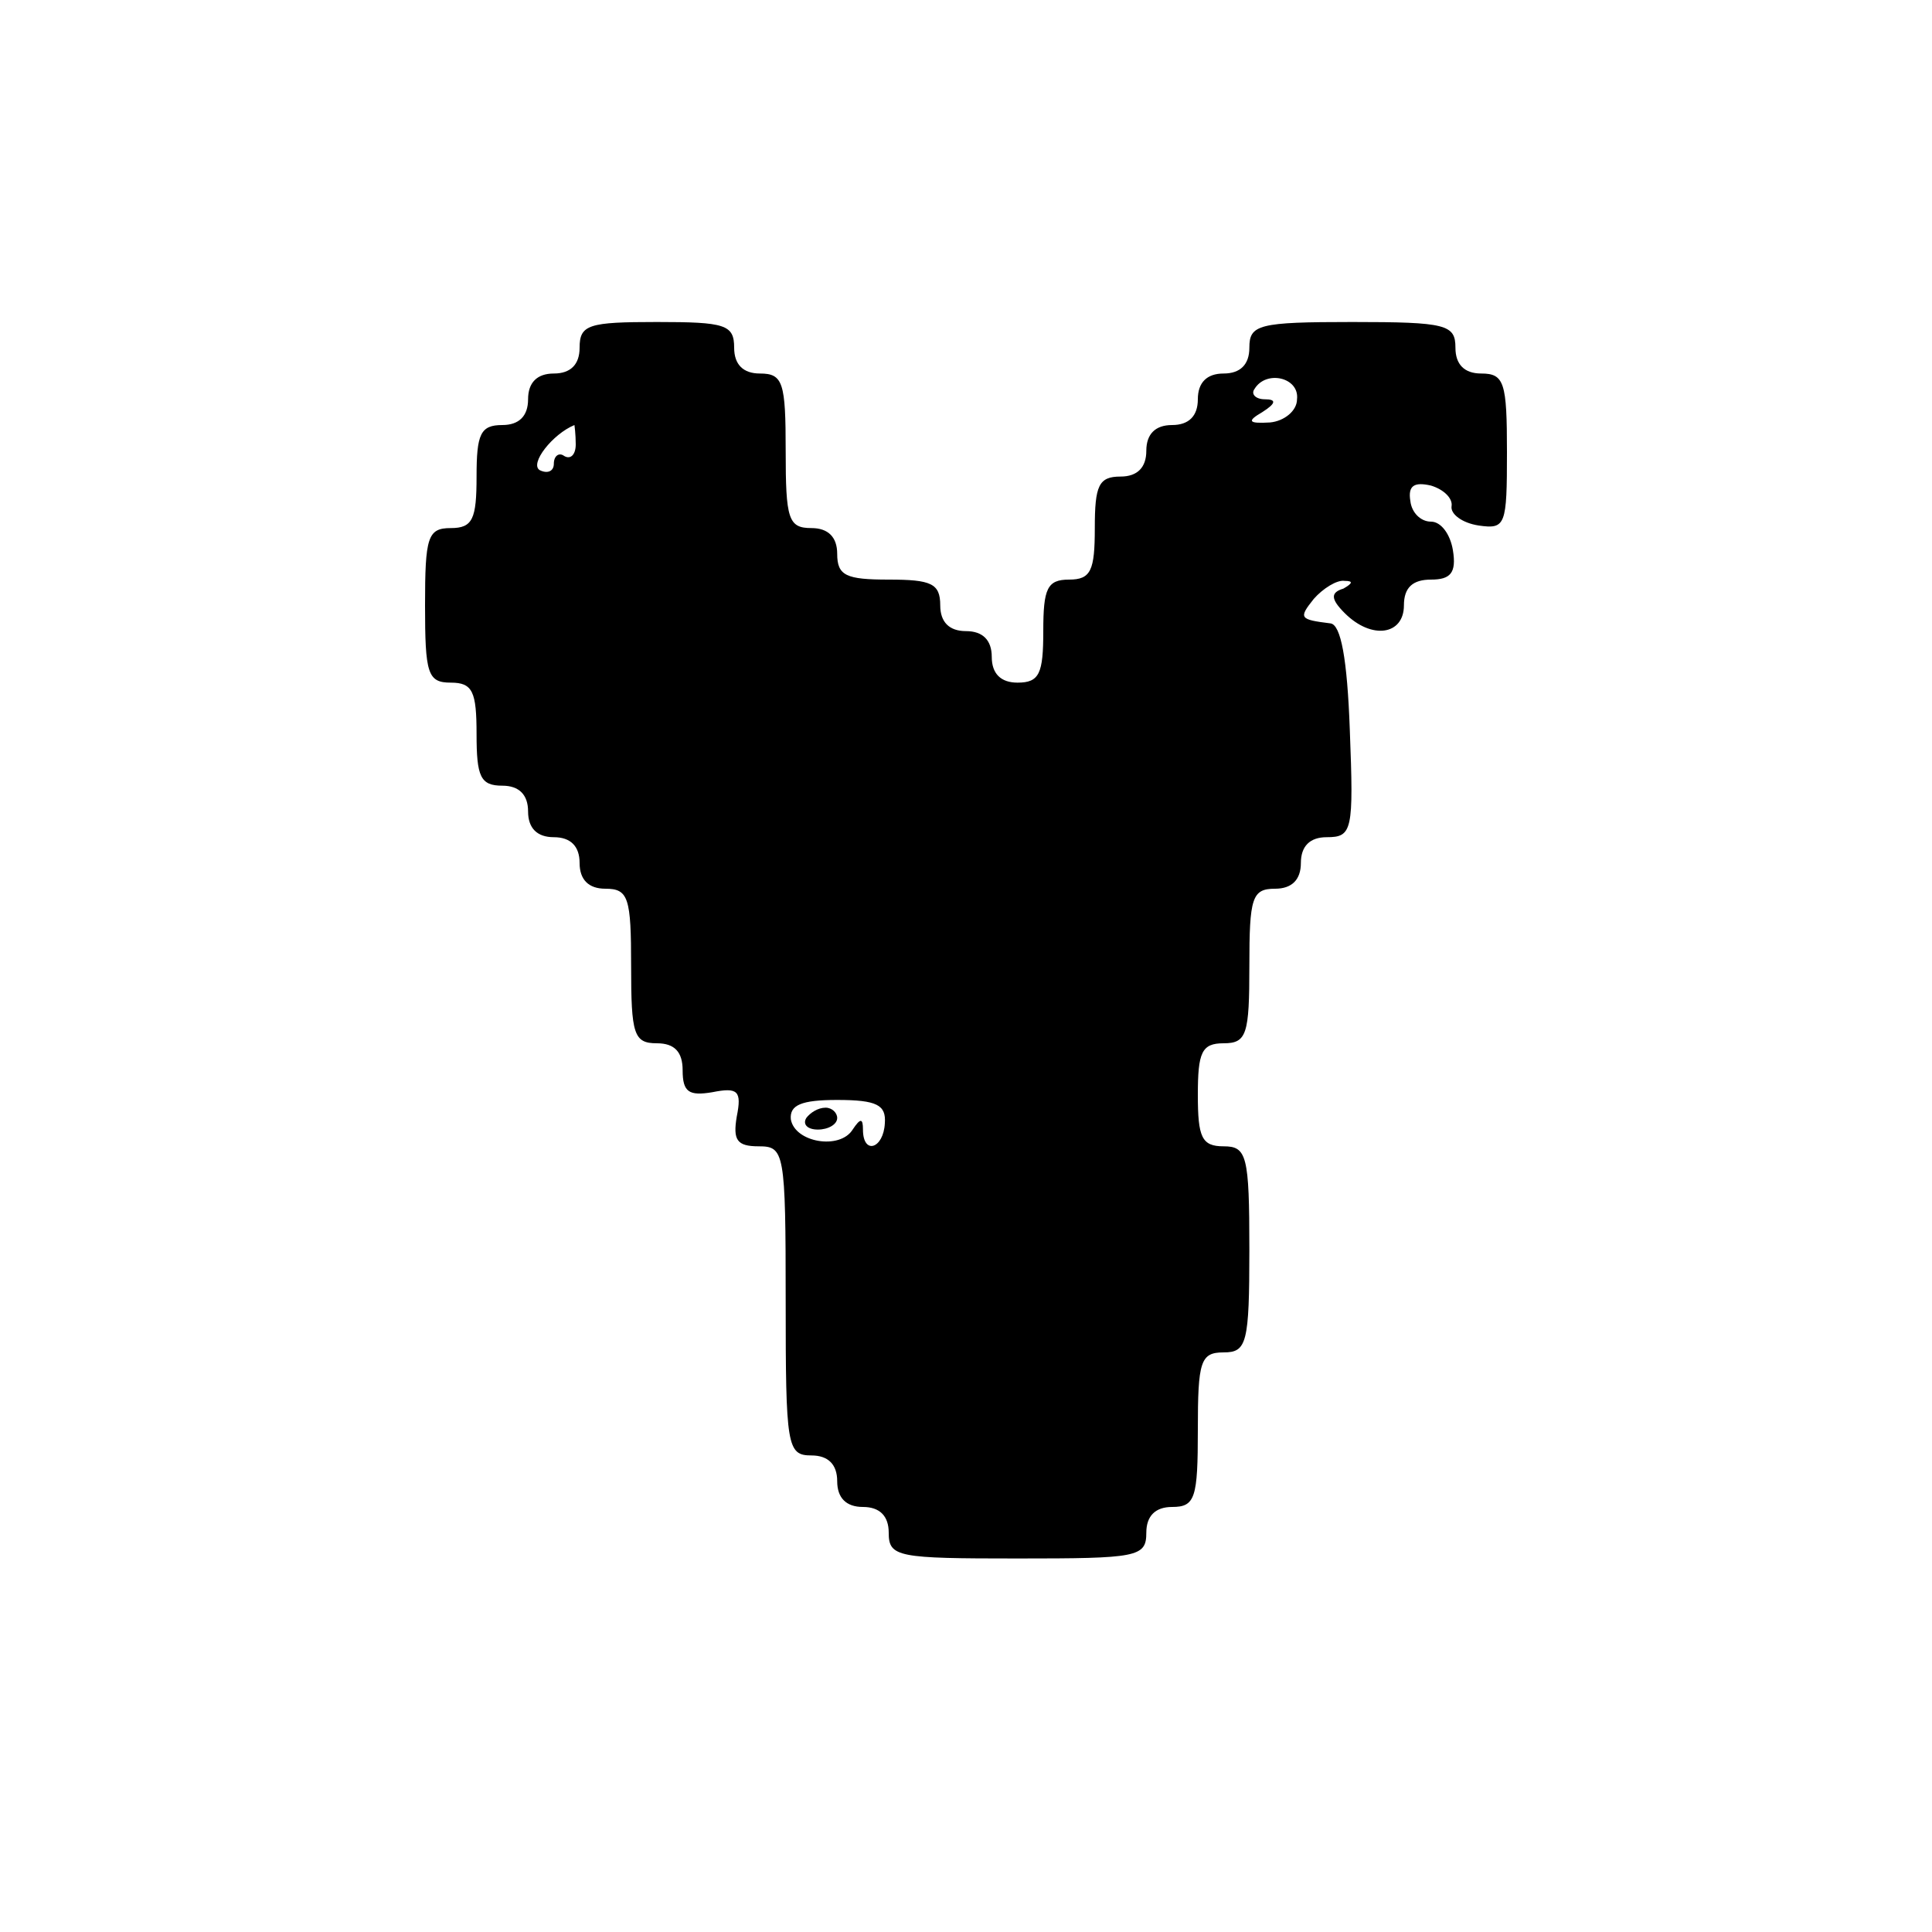
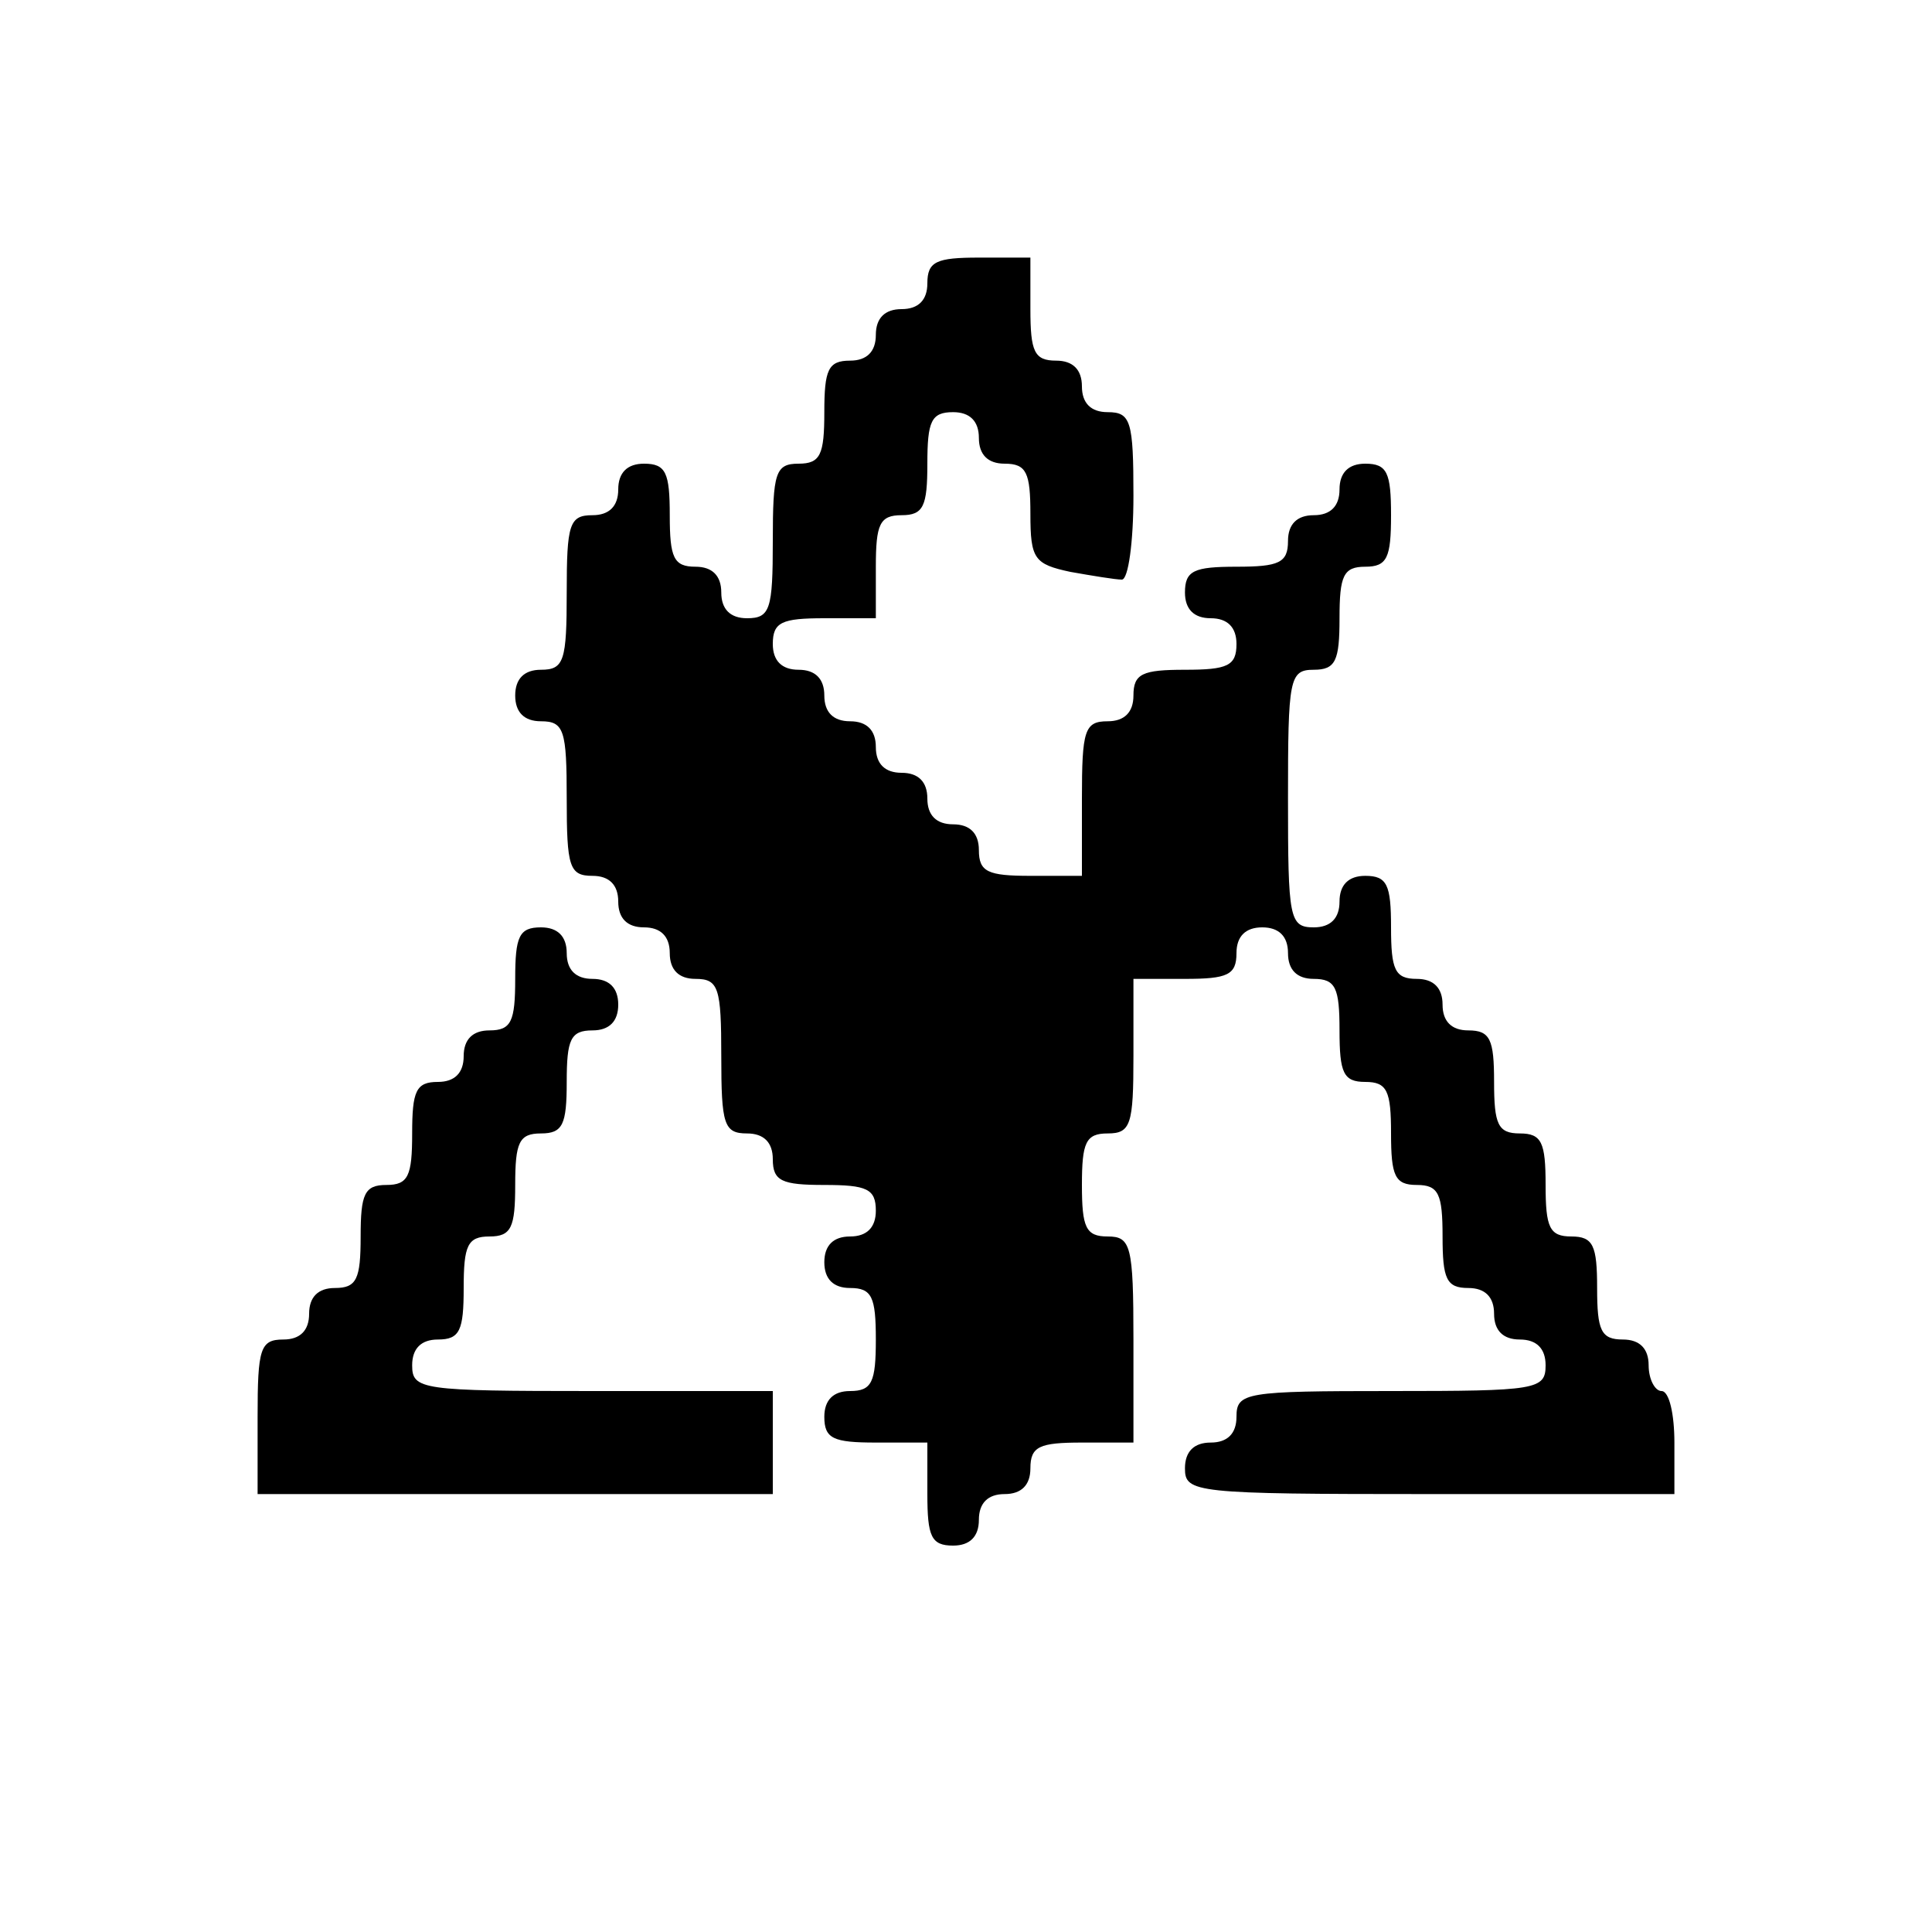
- <svg xmlns="http://www.w3.org/2000/svg" width="200" height="200" preserveAspectRatio="xMidYMid meet" version="1.0" viewBox="0 0 150 150">
-   <g fill="#000" stroke="none">
-     <path d="M450 1230 c0 -13 -7 -20 -20 -20 -13 0 -20 -7 -20 -20 0 -13 -7 -20 -20 -20 -17 0 -20 -7 -20 -40 0 -33 -3 -40 -20 -40 -18 0 -20 -7 -20 -60 0 -53 2 -60 20 -60 17 0 20 -7 20 -40 0 -33 3 -40 20 -40 13 0 20 -7 20 -20 0 -13 7 -20 20 -20 13 0 20 -7 20 -20 0 -13 7 -20 20 -20 18 0 20 -7 20 -60 0 -53 2 -60 20 -60 14 0 20 -7 20 -21 0 -17 5 -20 23 -17 20 4 23 1 19 -19 -3 -18 0 -23 17 -23 20 0 21 -4 21 -120 0 -113 1 -120 20 -120 13 0 20 -7 20 -20 0 -13 7 -20 20 -20 13 0 20 -7 20 -20 0 -19 7 -20 100 -20 93 0 100 1 100 20 0 13 7 20 20 20 18 0 20 7 20 60 0 53 2 60 20 60 18 0 20 7 20 80 0 73 -2 80 -20 80 -17 0 -20 7 -20 40 0 33 3 40 20 40 18 0 20 7 20 60 0 53 2 60 20 60 13 0 20 7 20 20 0 13 7 20 20 20 20 0 21 5 18 83 -2 56 -7 82 -15 83 -24 3 -25 4 -13 19 7 8 18 15 24 14 7 0 6 -2 -1 -6 -10 -3 -10 -8 1 -19 21 -21 46 -17 46 6 0 14 7 20 21 20 15 0 20 5 17 23 -2 12 -9 22 -17 22 -8 0 -15 7 -16 16 -2 12 3 15 16 12 10 -3 17 -10 16 -16 -1 -6 8 -13 21 -15 21 -3 22 0 22 57 0 54 -2 61 -20 61 -13 0 -20 7 -20 20 0 18 -7 20 -80 20 -73 0 -80 -2 -80 -20 0 -13 -7 -20 -20 -20 -13 0 -20 -7 -20 -20 0 -13 -7 -20 -20 -20 -13 0 -20 -7 -20 -20 0 -13 -7 -20 -20 -20 -17 0 -20 -7 -20 -40 0 -33 -3 -40 -20 -40 -17 0 -20 -7 -20 -40 0 -33 -3 -40 -20 -40 -13 0 -20 7 -20 20 0 13 -7 20 -20 20 -13 0 -20 7 -20 20 0 17 -7 20 -40 20 -33 0 -40 3 -40 20 0 13 -7 20 -20 20 -18 0 -20 7 -20 60 0 53 -2 60 -20 60 -13 0 -20 7 -20 20 0 18 -7 20 -60 20 -53 0 -60 -2 -60 -20z m557 -40 c0 -9 -10 -17 -21 -18 -17 -1 -18 1 -6 8 11 7 11 10 2 10 -7 0 -11 4 -8 8 9 15 35 9 33 -8z m-560 -35 c0 -8 -4 -12 -9 -9 -4 3 -8 0 -8 -6 0 -6 -5 -8 -11 -5 -8 5 10 28 27 35 0 0 1 -7 1 -15z m240 -527 c-1 -20 -17 -25 -17 -5 0 9 -2 9 -8 0 -10 -16 -45 -10 -48 8 -1 11 8 15 36 15 31 0 38 -4 37 -18z" transform="translate(0,150) scale(0.1,-0.1)" />
-     <path d="M626 632 c-3 -5 1 -9 9 -9 8 0 15 4 15 9 0 4 -4 8 -9 8 -6 0 -12 -4 -15 -8z" transform="translate(0,150) scale(0.1,-0.1)" />
+ <svg xmlns="http://www.w3.org/2000/svg" version="1.0" width="150pt" height="150pt" viewBox="0 0 150 150" preserveAspectRatio="xMidYMid meet">
+   <g transform="translate(0,150) scale(0.1,-0.1)" fill="#000000" stroke="none">
+     <path d="M720 1280 c0 -13 -7 -20 -20 -20 -13 0 -20 -7 -20 -20 0 -13 -7 -20 -20 -20 -17 0 -20 -7 -20 -40 0 -33 -3 -40 -20 -40 -18 0 -20 -7 -20 -60 0 -53 -2 -60 -20 -60 -13 0 -20 7 -20 20 0 13 -7 20 -20 20 -17 0 -20 7 -20 40 0 33 -3 40 -20 40 -13 0 -20 -7 -20 -20 0 -13 -7 -20 -20 -20 -18 0 -20 -7 -20 -60 0 -53 -2 -60 -20 -60 -13 0 -20 -7 -20 -20 0 -13 7 -20 20 -20 18 0 20 -7 20 -60 0 -53 2 -60 20 -60 13 0 20 -7 20 -20 0 -13 7 -20 20 -20 13 0 20 -7 20 -20 0 -13 7 -20 20 -20 18 0 20 -7 20 -60 0 -53 2 -60 20 -60 13 0 20 -7 20 -20 0 -17 7 -20 40 -20 33 0 40 -3 40 -20 0 -13 -7 -20 -20 -20 -13 0 -20 -7 -20 -20 0 -13 7 -20 20 -20 17 0 20 -7 20 -40 0 -33 -3 -40 -20 -40 -13 0 -20 -7 -20 -20 0 -17 7 -20 40 -20 l40 0 0 -40 c0 -33 3 -40 20 -40 13 0 20 7 20 20 0 13 7 20 20 20 13 0 20 7 20 20 0 17 7 20 40 20 l40 0 0 80 c0 73 -2 80 -20 80 -17 0 -20 7 -20 40 0 33 3 40 20 40 18 0 20 7 20 60 l0 60 40 0 c33 0 40 3 40 20 0 13 7 20 20 20 13 0 20 -7 20 -20 0 -13 7 -20 20 -20 17 0 20 -7 20 -40 0 -33 3 -40 20 -40 17 0 20 -7 20 -40 0 -33 3 -40 20 -40 17 0 20 -7 20 -40 0 -33 3 -40 20 -40 13 0 20 -7 20 -20 0 -13 7 -20 20 -20 13 0 20 -7 20 -20 0 -19 -7 -20 -120 -20 -113 0 -120 -1 -120 -20 0 -13 -7 -20 -20 -20 -13 0 -20 -7 -20 -20 0 -19 7 -20 190 -20 l190 0 0 40 c0 22 -4 40 -10 40 -5 0 -10 9 -10 20 0 13 -7 20 -20 20 -17 0 -20 7 -20 40 0 33 -3 40 -20 40 -17 0 -20 7 -20 40 0 33 -3 40 -20 40 -17 0 -20 7 -20 40 0 33 -3 40 -20 40 -13 0 -20 7 -20 20 0 13 -7 20 -20 20 -17 0 -20 7 -20 40 0 33 -3 40 -20 40 -13 0 -20 -7 -20 -20 0 -13 -7 -20 -20 -20 -19 0 -20 7 -20 100 0 93 1 100 20 100 17 0 20 7 20 40 0 33 3 40 20 40 17 0 20 7 20 40 0 33 -3 40 -20 40 -13 0 -20 -7 -20 -20 0 -13 -7 -20 -20 -20 -13 0 -20 -7 -20 -20 0 -17 -7 -20 -40 -20 -33 0 -40 -3 -40 -20 0 -13 7 -20 20 -20 13 0 20 -7 20 -20 0 -17 -7 -20 -40 -20 -33 0 -40 -3 -40 -20 0 -13 -7 -20 -20 -20 -18 0 -20 -7 -20 -60 l0 -60 -40 0 c-33 0 -40 3 -40 20 0 13 -7 20 -20 20 -13 0 -20 7 -20 20 0 13 -7 20 -20 20 -13 0 -20 7 -20 20 0 13 -7 20 -20 20 -13 0 -20 7 -20 20 0 13 -7 20 -20 20 -13 0 -20 7 -20 20 0 17 7 20 40 20 l40 0 0 40 c0 33 3 40 20 40 17 0 20 7 20 40 0 33 3 40 20 40 13 0 20 -7 20 -20 0 -13 7 -20 20 -20 17 0 20 -7 20 -39 0 -35 3 -39 31 -45 17 -3 35 -6 40 -6 5 0 9 29 9 65 0 58 -2 65 -20 65 -13 0 -20 7 -20 20 0 13 -7 20 -20 20 -17 0 -20 7 -20 40 l0 40 -40 0 c-33 0 -40 -3 -40 -20z" />
+     <path d="M400 740 c0 -33 -3 -40 -20 -40 -13 0 -20 -7 -20 -20 0 -13 -7 -20 -20 -20 -17 0 -20 -7 -20 -40 0 -33 -3 -40 -20 -40 -17 0 -20 -7 -20 -40 0 -33 -3 -40 -20 -40 -13 0 -20 -7 -20 -20 0 -13 -7 -20 -20 -20 -18 0 -20 -7 -20 -60 l0 -60 200 0 200 0 0 40 0 40 -140 0 c-133 0 -140 1 -140 20 0 13 7 20 20 20 17 0 20 7 20 40 0 33 3 40 20 40 17 0 20 7 20 40 0 33 3 40 20 40 17 0 20 7 20 40 0 33 3 40 20 40 13 0 20 7 20 20 0 13 -7 20 -20 20 -13 0 -20 7 -20 20 0 13 -7 20 -20 20 -17 0 -20 -7 -20 -40z" />
  </g>
</svg>
